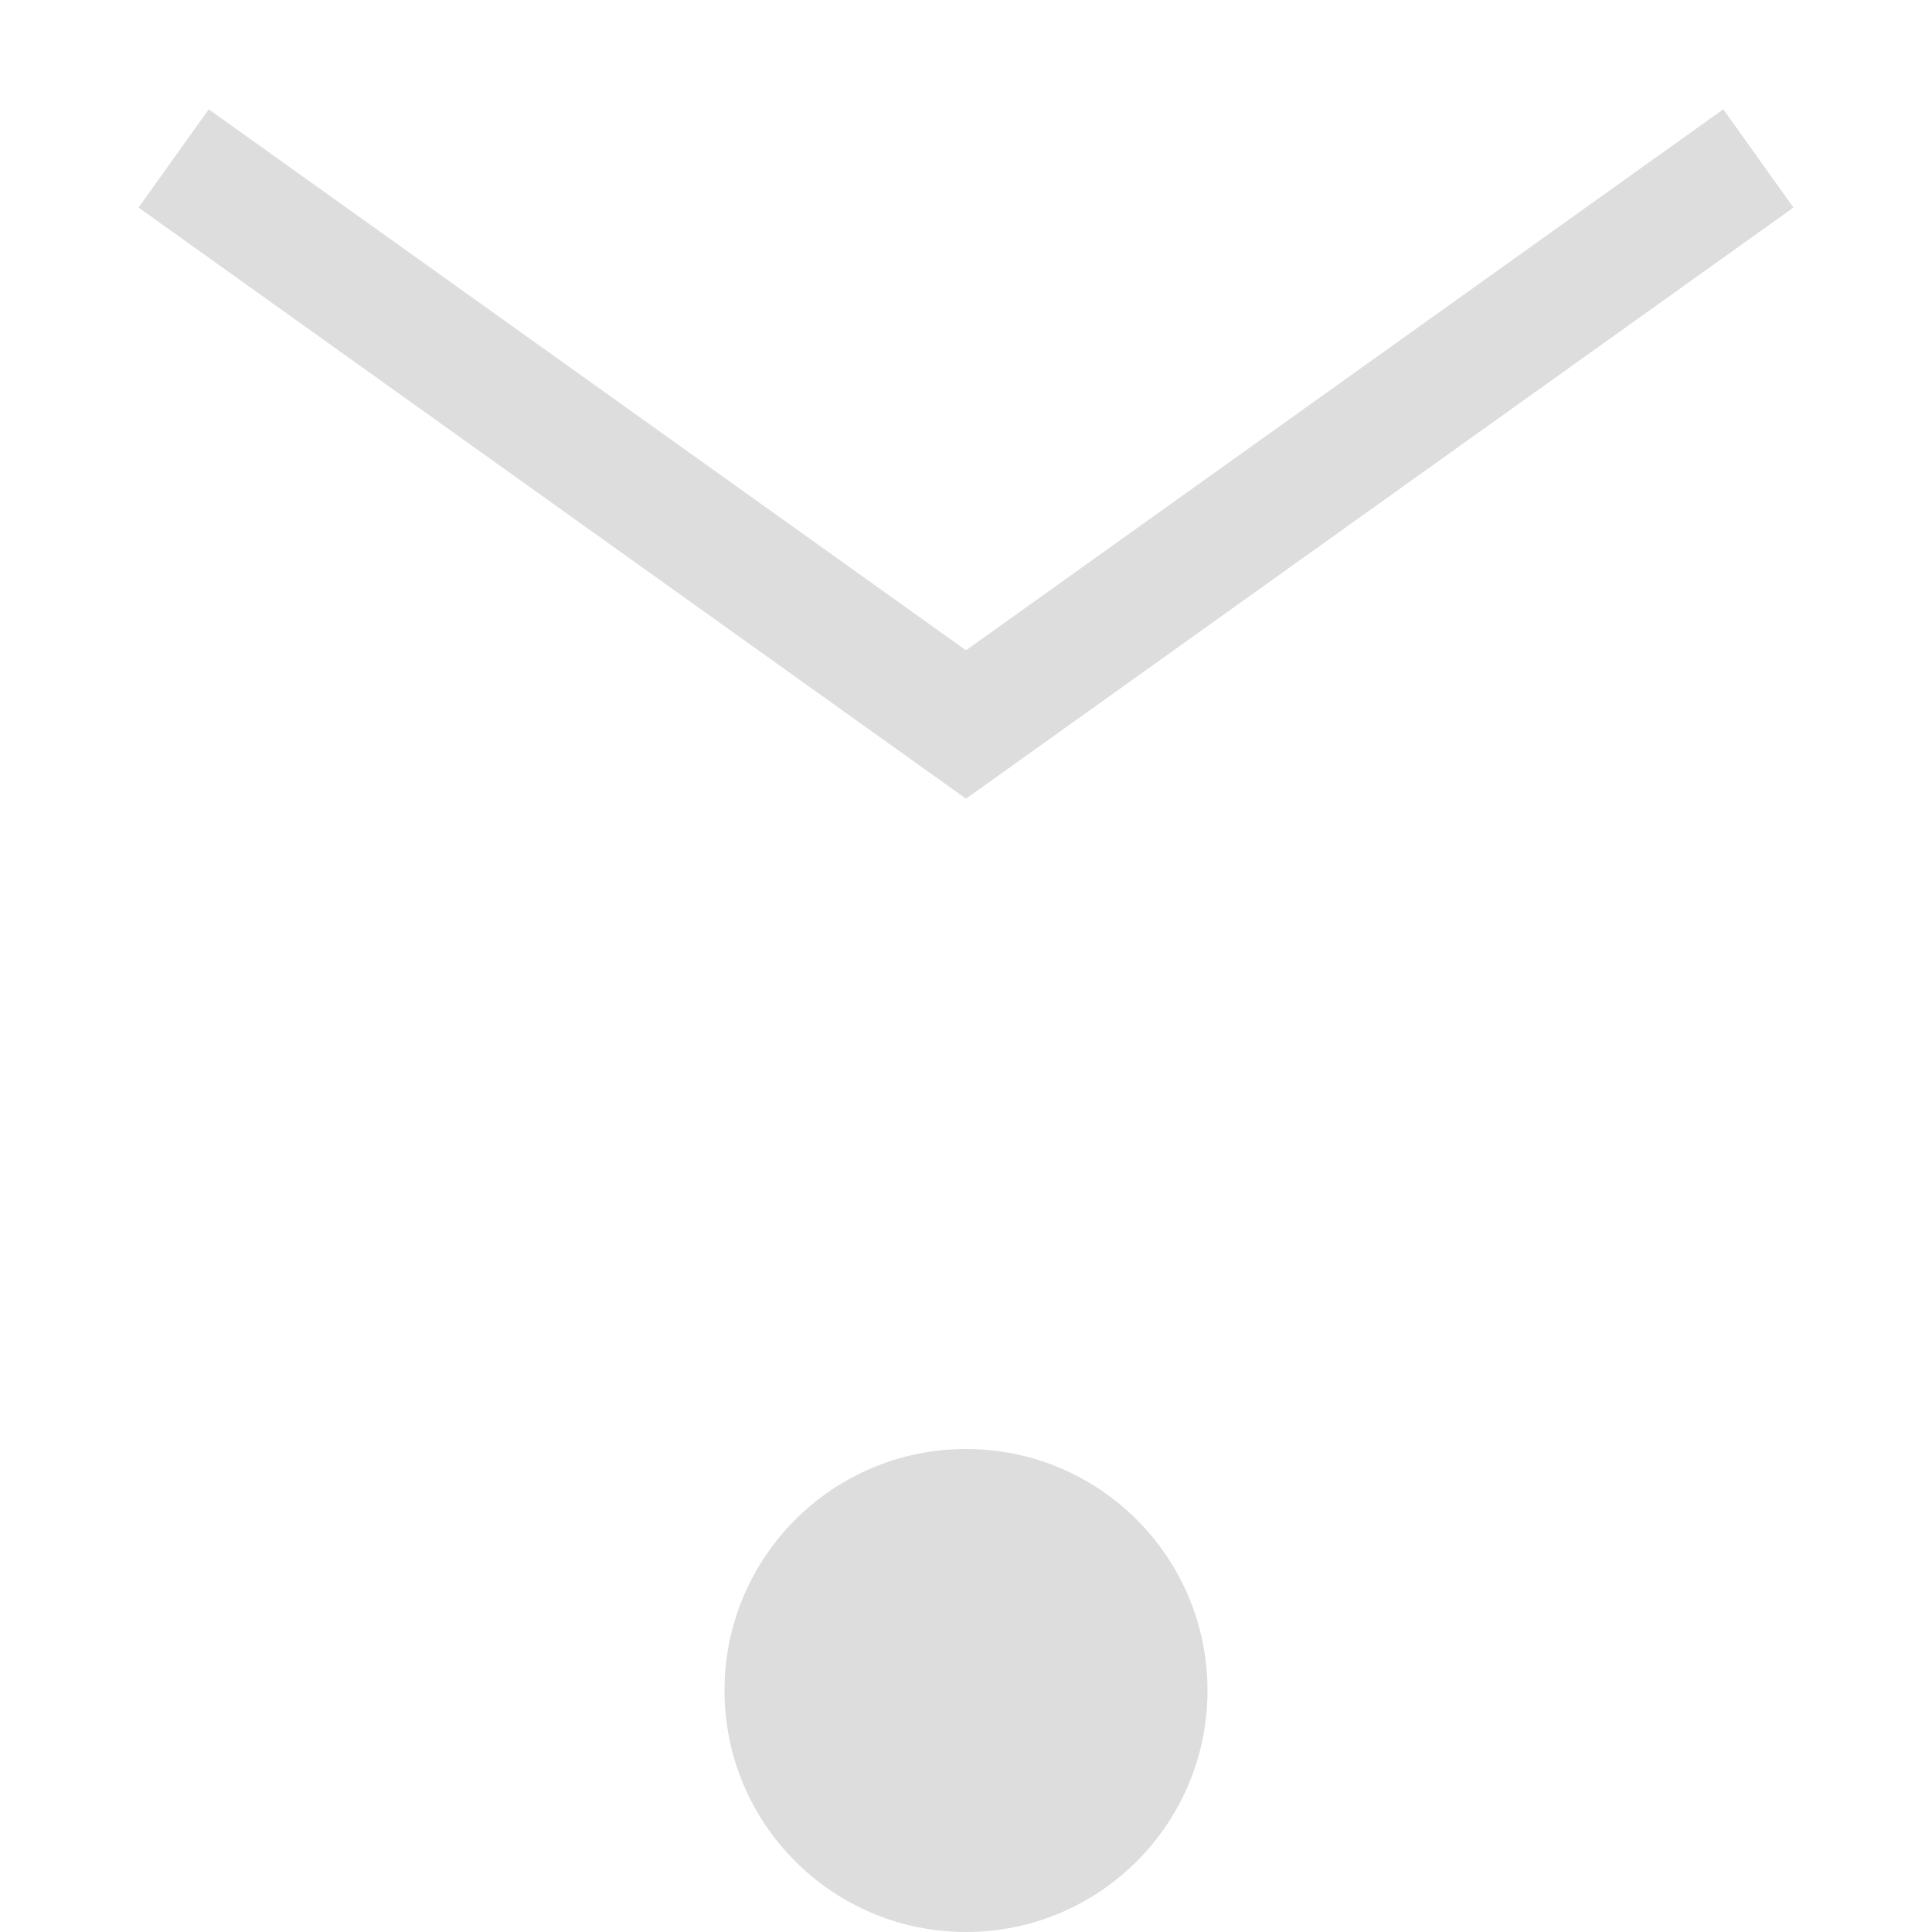
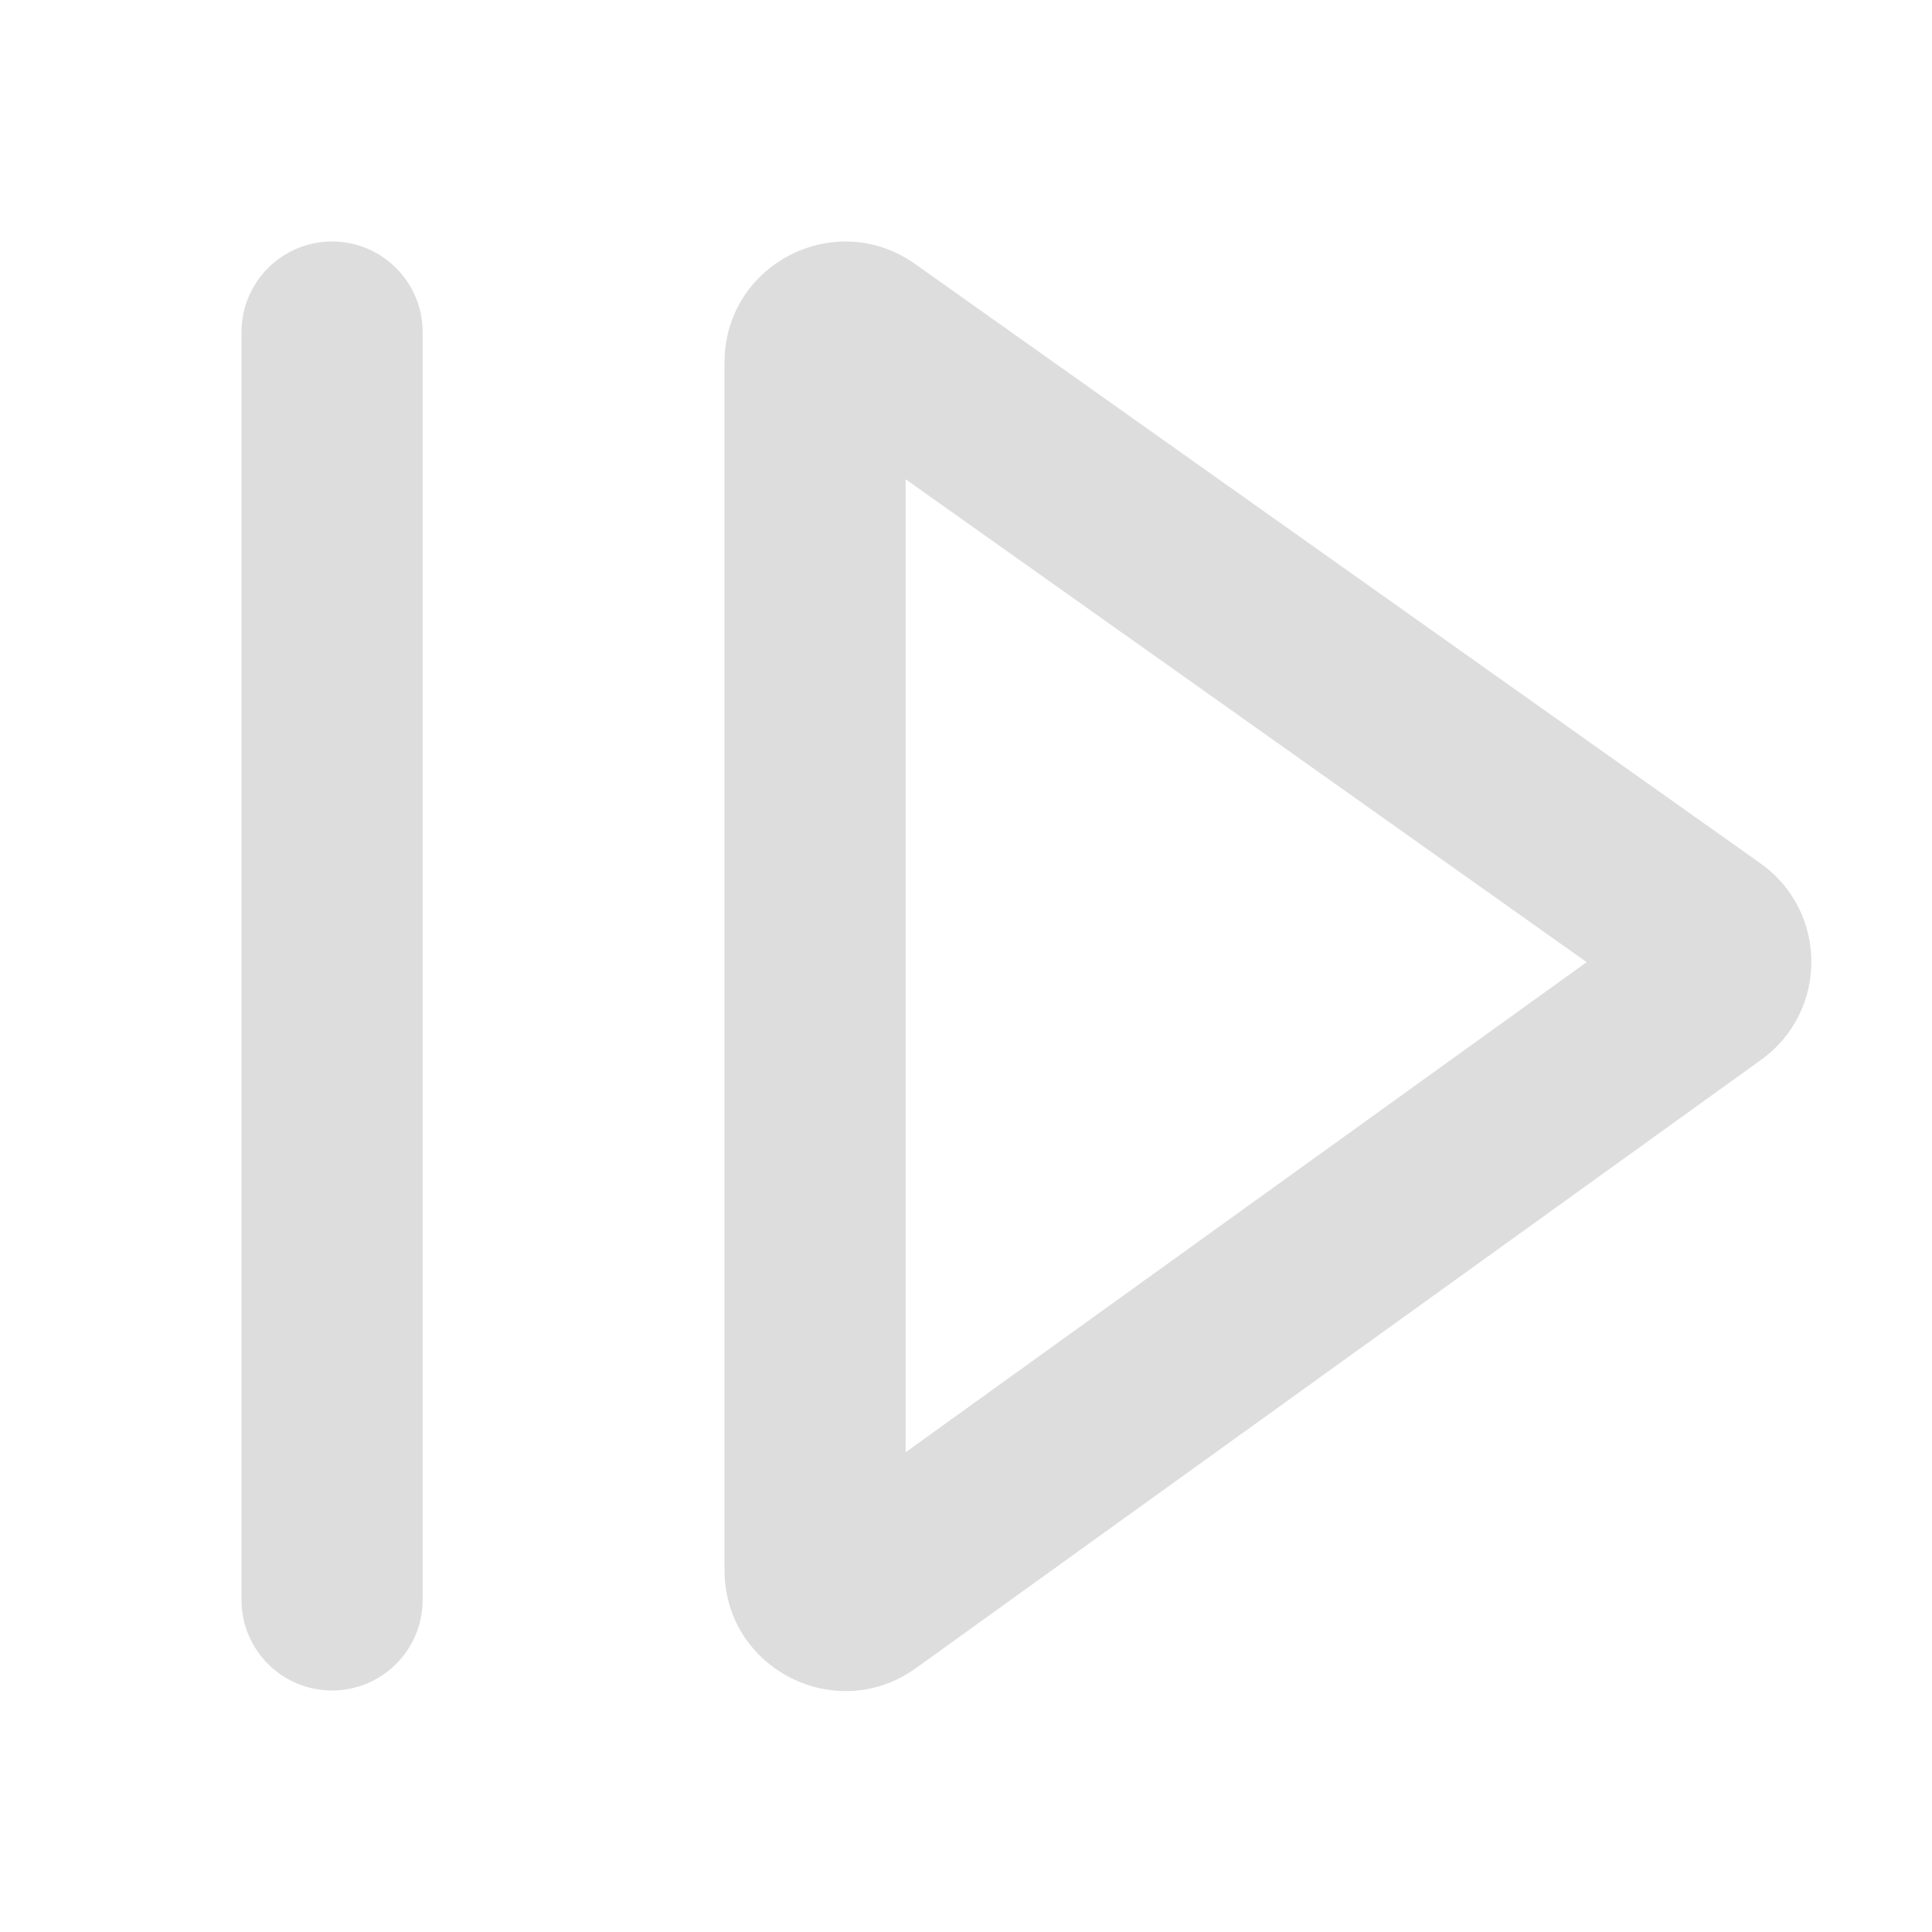
<svg xmlns="http://www.w3.org/2000/svg" width="16" height="16" viewBox="0 0 16 16" fill="none">
-   <path d="M8 12C9.105 12 10 12.895 10 14C10 15.105 9.105 16 8 16C6.895 16 6 15.105 6 14C6 12.895 6.895 12 8 12Z" fill="#DDDDDD" />
-   <path d="M1.438 1.312L8 6L11.281 3.656L14.562 1.312" stroke="#DDDDDD" stroke-miterlimit="10" />
+   <path d="M14.578 7.149L7.578 2.186C7.397 2.058 7.198 2 7.003 2C6.484 2 6 2.411 6 3.002V13.003C6 13.594 6.485 14.005 7.004 14.005C7.201 14.005 7.403 13.946 7.585 13.815L14.585 8.777C15.142 8.376 15.139 7.546 14.579 7.15L14.578 7.149ZM7.5 12.027V3.969L13.14 7.968L7.5 12.027ZM3.5 2.75V13.25C3.5 13.664 3.164 14 2.75 14C2.336 14 2 13.664 2 13.25V2.75C2 2.336 2.336 2 2.75 2C3.164 2 3.5 2.336 3.5 2.75Z" fill="#DDDDDD" />
</svg>
